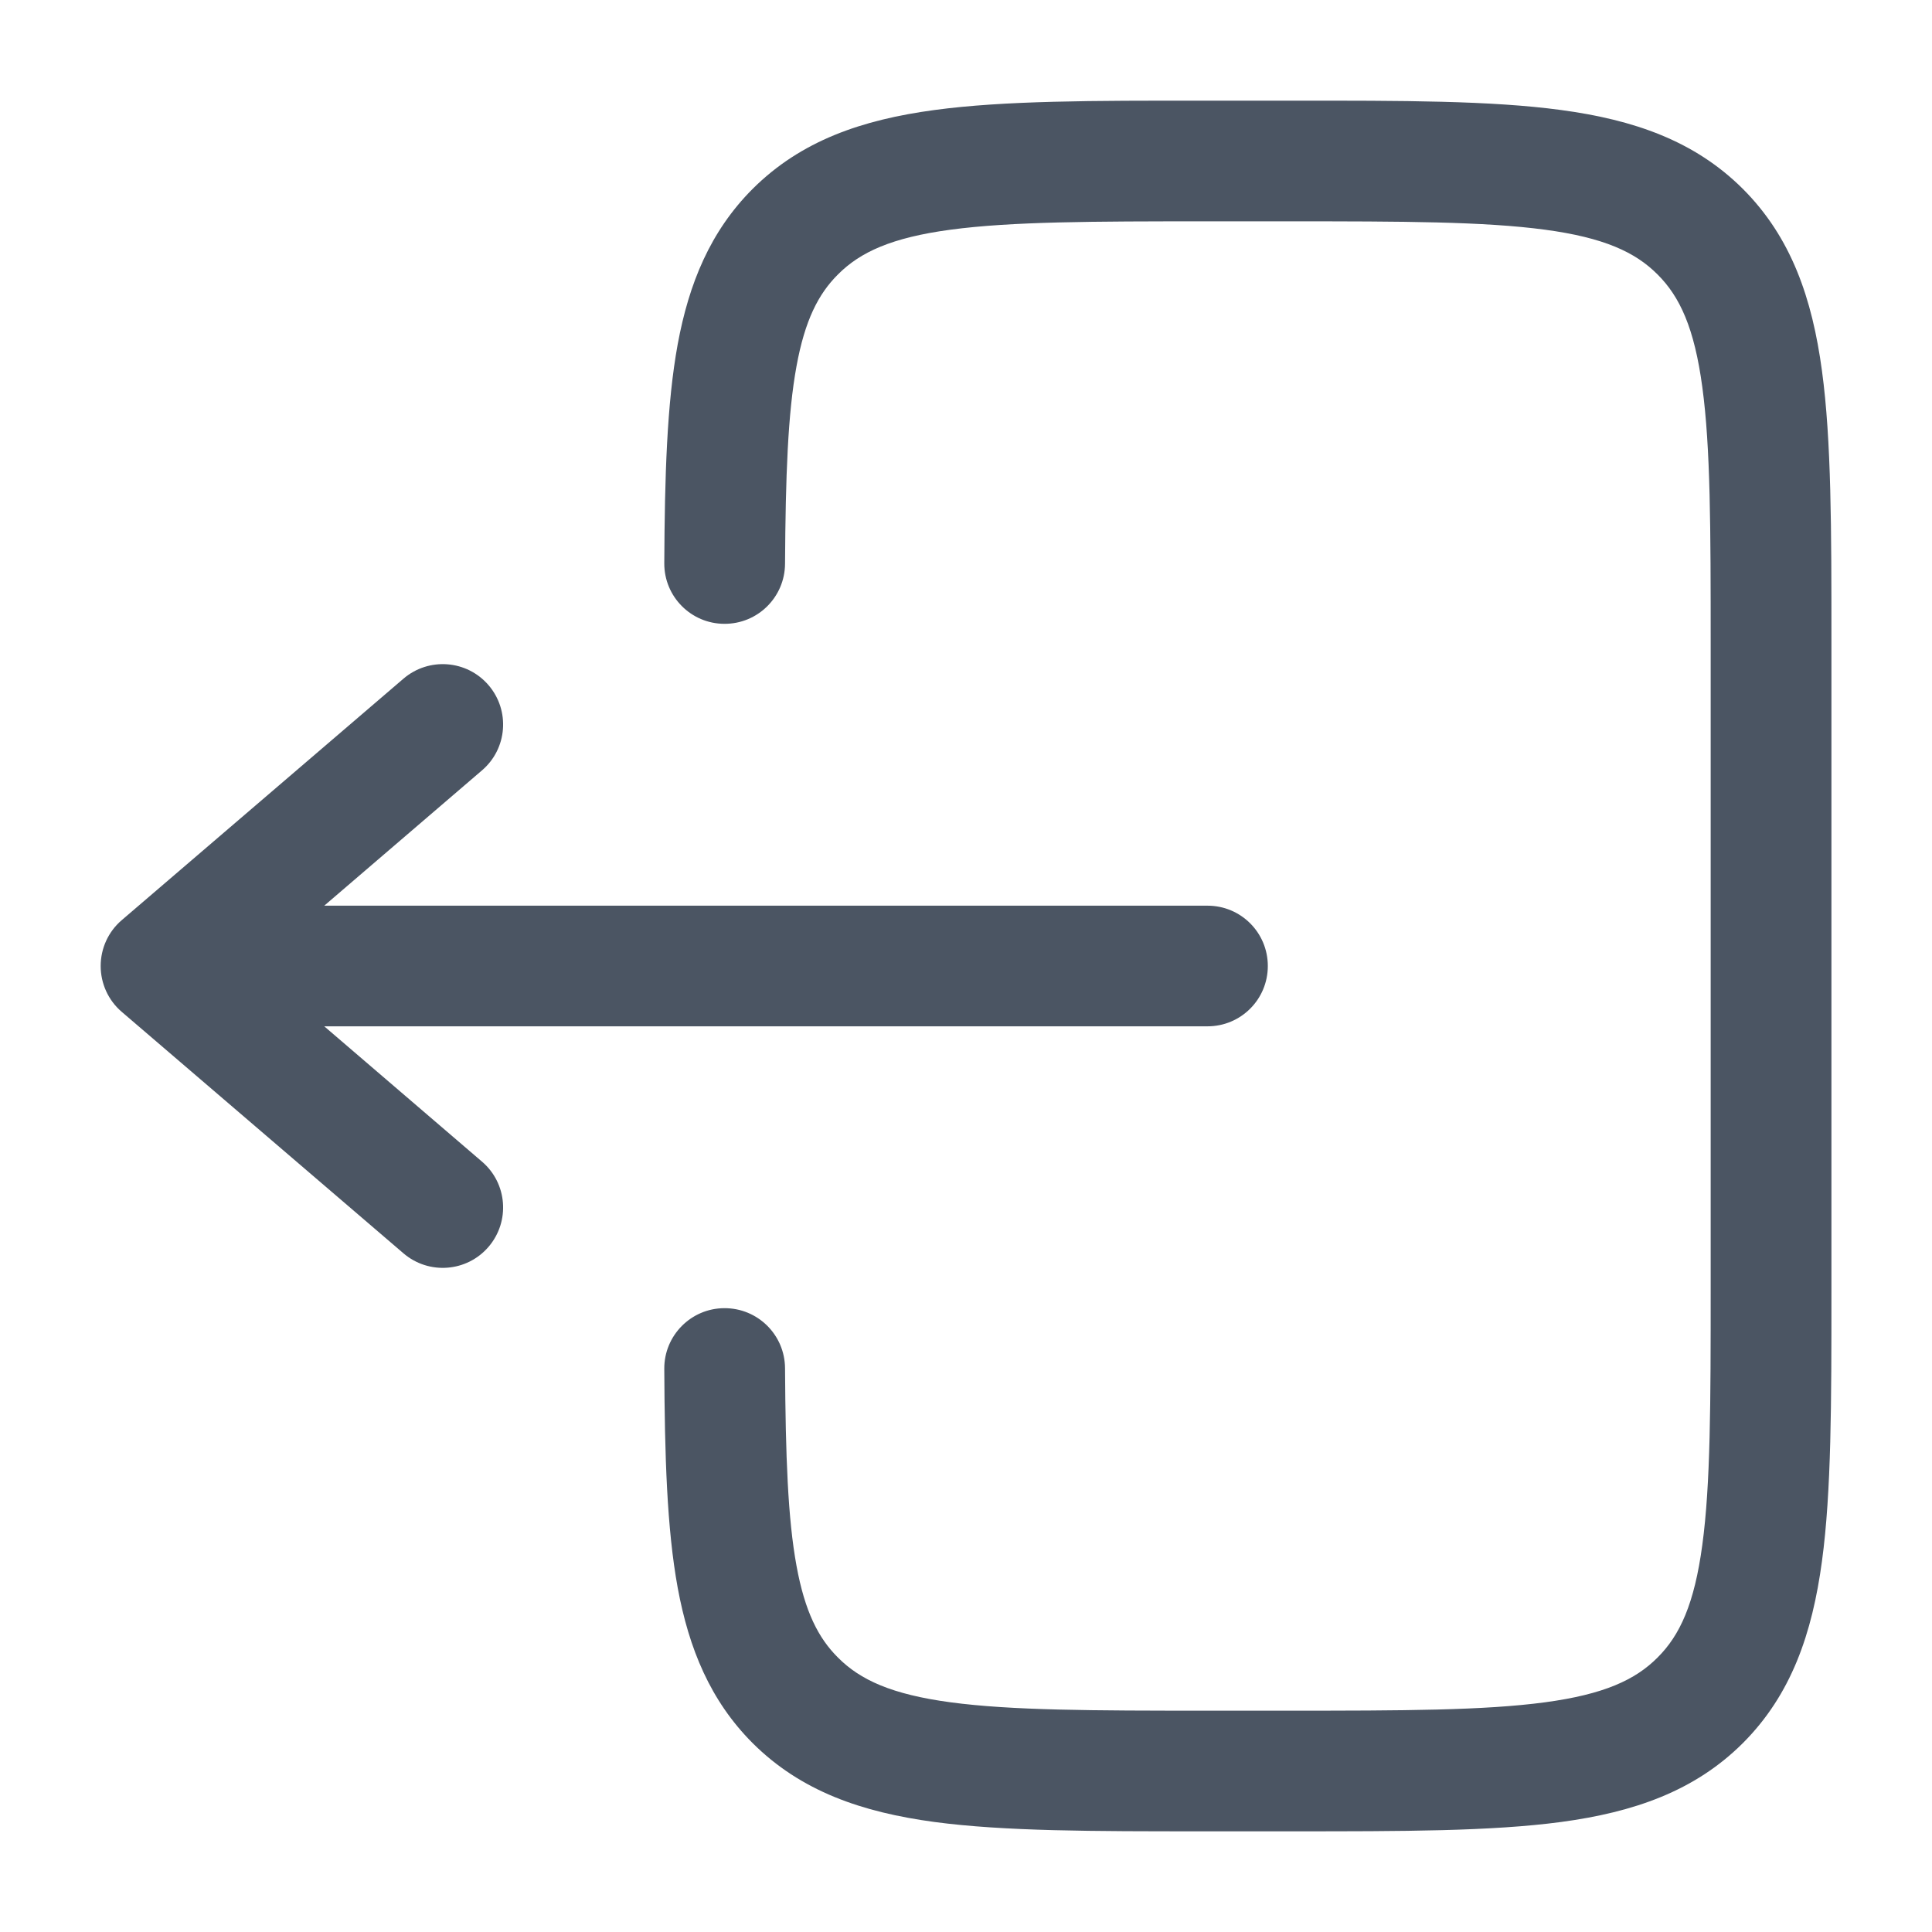
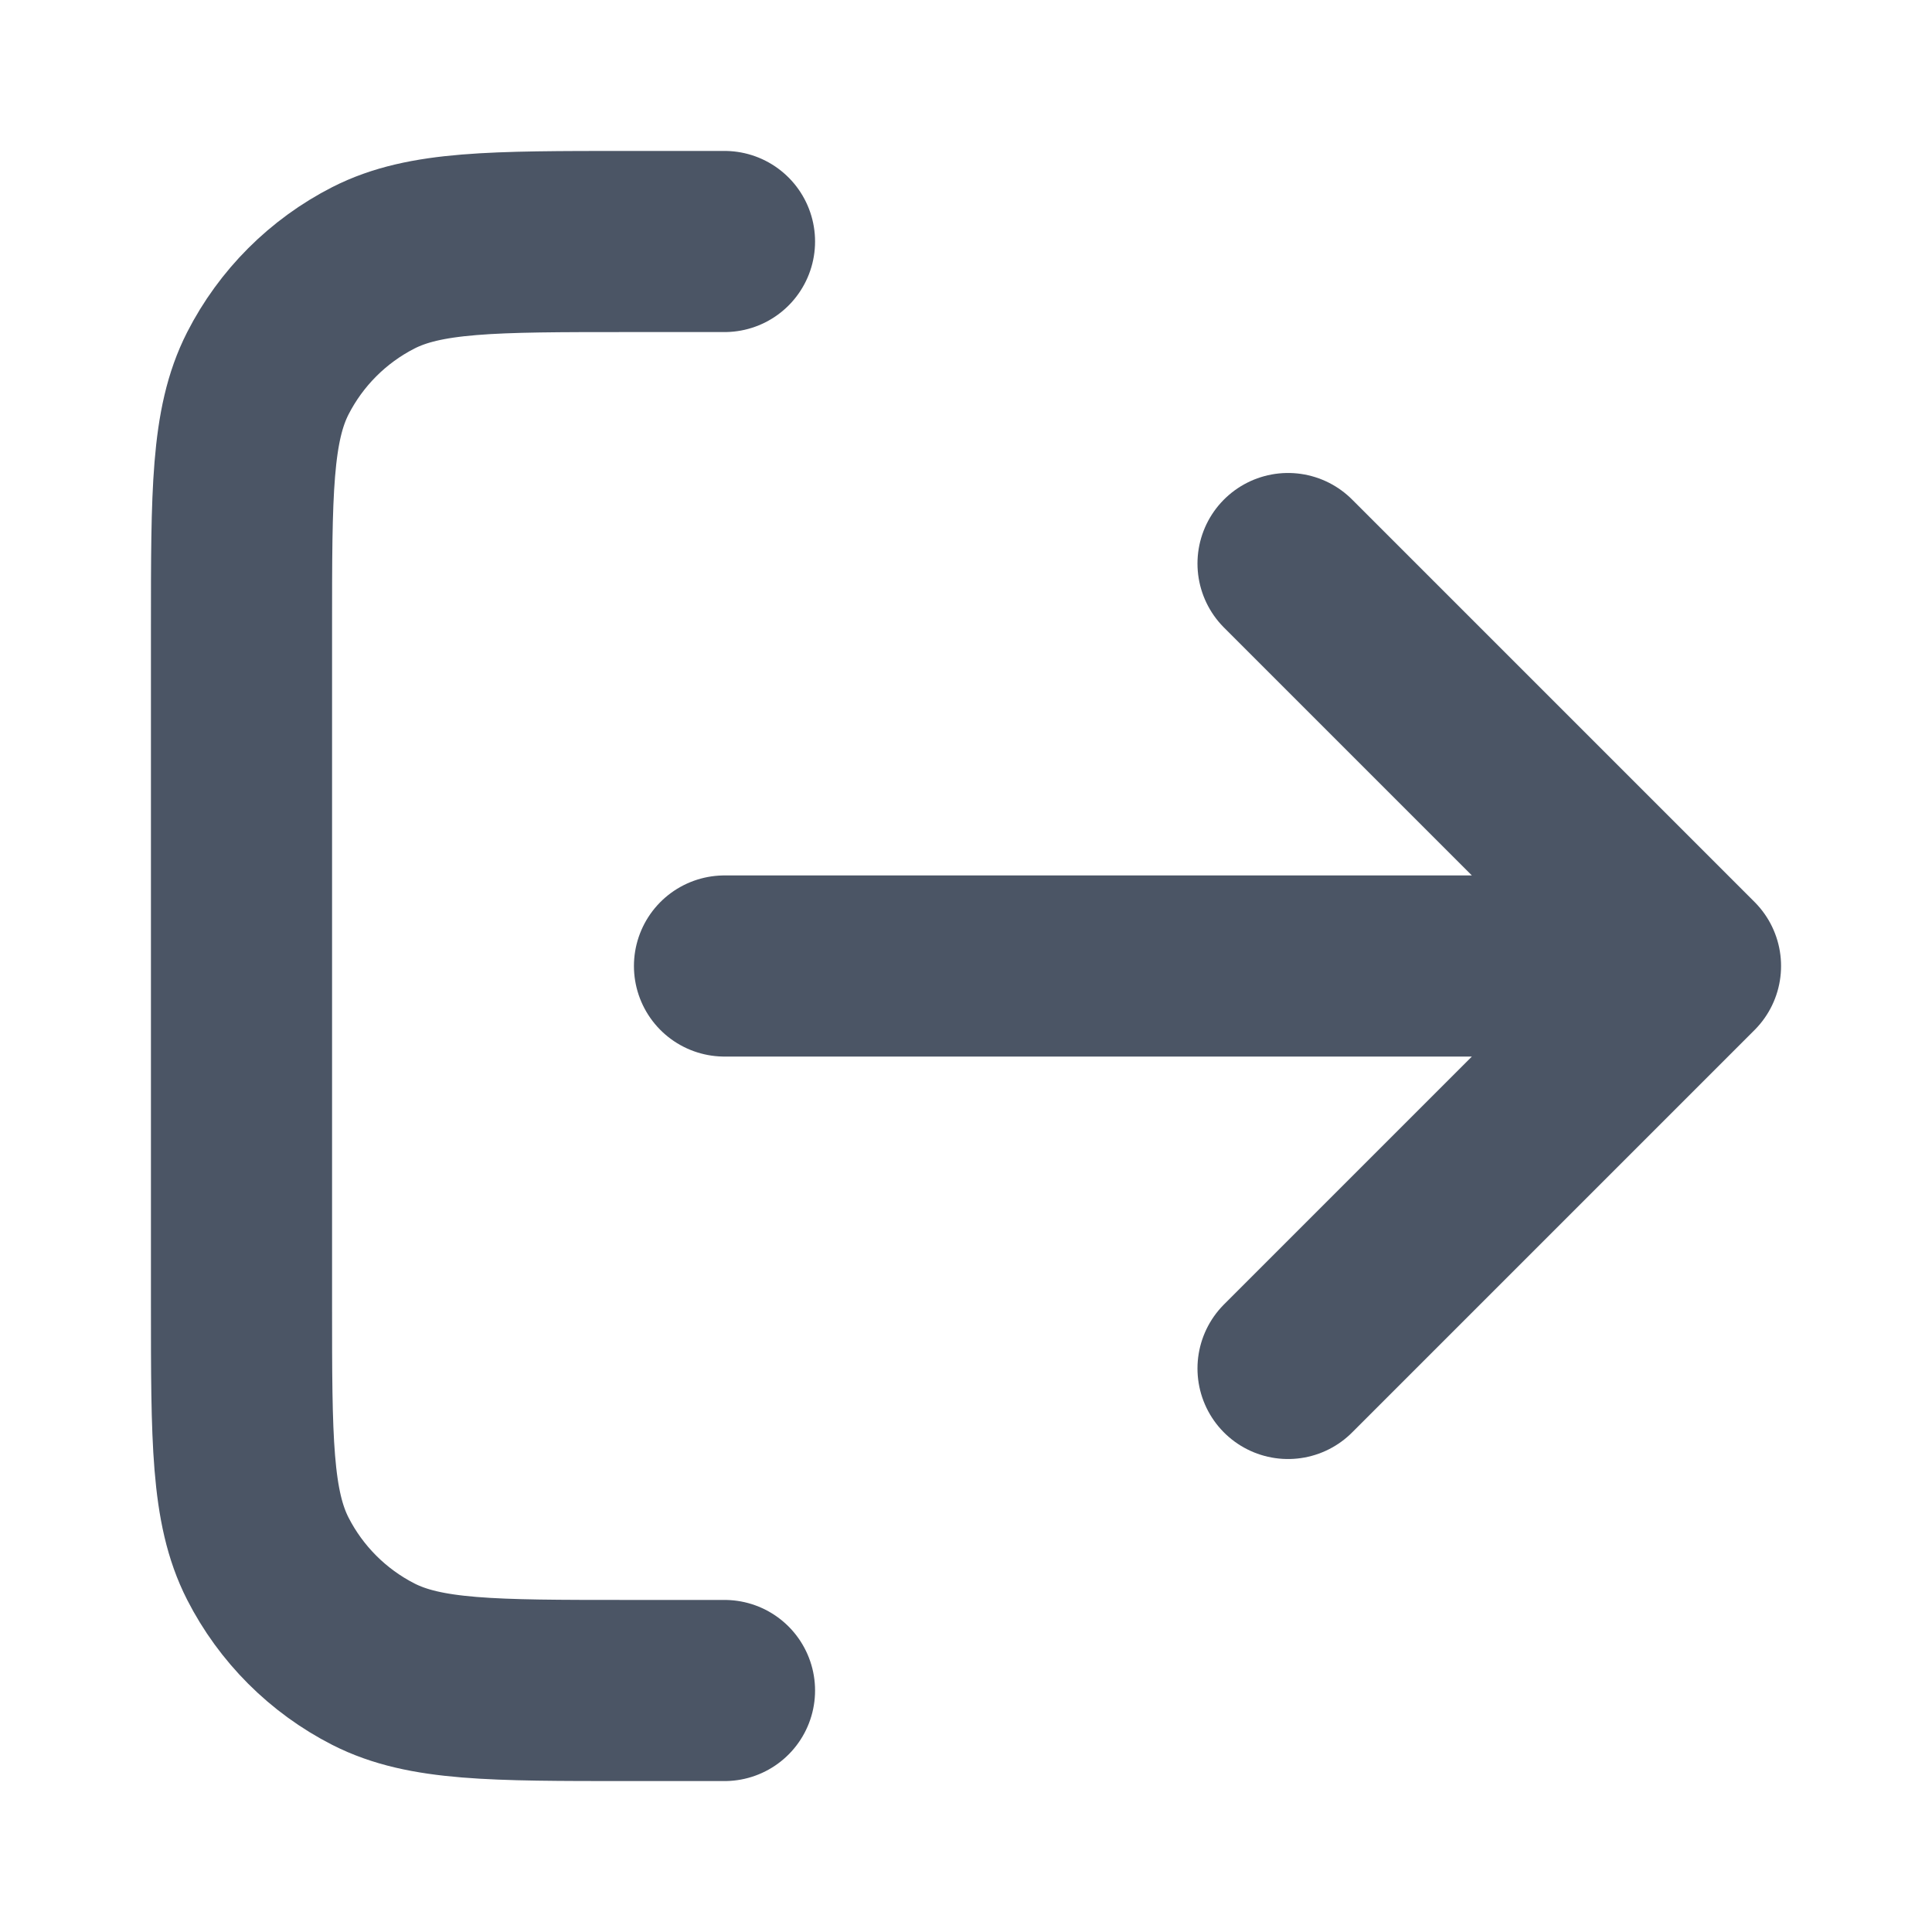
- <svg xmlns="http://www.w3.org/2000/svg" width="18" height="18" viewBox="0 0 18 18" fill="none">
-   <path d="M11.209 0.938C10.183 0.937 9.357 0.937 8.706 1.025C8.031 1.116 7.463 1.31 7.011 1.761C6.618 2.155 6.419 2.639 6.314 3.207C6.213 3.76 6.193 4.436 6.189 5.247C6.187 5.558 6.438 5.811 6.748 5.812C7.059 5.814 7.312 5.564 7.314 5.253C7.319 4.433 7.34 3.852 7.421 3.411C7.499 2.985 7.624 2.739 7.807 2.557C8.014 2.349 8.306 2.214 8.856 2.14C9.423 2.064 10.174 2.062 11.25 2.062H12C13.077 2.062 13.828 2.064 14.394 2.14C14.944 2.214 15.236 2.349 15.443 2.557C15.651 2.764 15.786 3.056 15.86 3.606C15.937 4.173 15.938 4.923 15.938 6V12C15.938 13.077 15.937 13.827 15.86 14.394C15.786 14.944 15.651 15.236 15.443 15.443C15.236 15.651 14.944 15.786 14.394 15.86C13.828 15.936 13.077 15.938 12 15.938H11.25C10.174 15.938 9.423 15.936 8.856 15.86C8.306 15.786 8.014 15.651 7.807 15.443C7.624 15.261 7.499 15.015 7.421 14.589C7.34 14.148 7.319 13.567 7.314 12.747C7.312 12.436 7.059 12.186 6.748 12.188C6.438 12.189 6.187 12.443 6.189 12.753C6.193 13.564 6.213 14.24 6.314 14.793C6.419 15.361 6.618 15.845 7.011 16.239C7.463 16.69 8.031 16.884 8.706 16.975C9.357 17.062 10.183 17.062 11.209 17.062H12.041C13.067 17.062 13.894 17.062 14.544 16.975C15.219 16.884 15.787 16.69 16.239 16.239C16.69 15.787 16.884 15.219 16.975 14.544C17.063 13.894 17.063 13.067 17.063 12.041V5.959C17.063 4.933 17.063 4.106 16.975 3.456C16.884 2.781 16.69 2.213 16.239 1.761C15.787 1.31 15.219 1.116 14.544 1.025C13.894 0.937 13.067 0.937 12.041 0.938H11.209Z" fill="#4B5563" />
-   <path d="M11.25 8.438C11.561 8.438 11.812 8.689 11.812 9C11.812 9.311 11.561 9.562 11.25 9.562H3.021L4.491 10.823C4.727 11.025 4.754 11.38 4.552 11.616C4.35 11.852 3.995 11.879 3.759 11.677L1.134 9.427C1.009 9.32 0.938 9.164 0.938 9C0.938 8.836 1.009 8.68 1.134 8.573L3.759 6.323C3.995 6.121 4.35 6.148 4.552 6.384C4.754 6.62 4.727 6.975 4.491 7.177L3.021 8.438H11.25Z" fill="#4B5563" />
+ <svg xmlns="http://www.w3.org/2000/svg" width="16" height="16" viewBox="0 0 16 16" fill="none">
+   <path d="M10.667 11.333L14 8M14 8L10.667 4.667M14 8H6M6 2H5.2C4.08 2 3.52 2 3.092 2.218C2.716 2.41 2.41 2.716 2.218 3.092C2 3.52 2 4.08 2 5.2V10.8C2 11.92 2 12.48 2.218 12.908C2.41 13.284 2.716 13.59 3.092 13.782C3.52 14 4.08 14 5.2 14H6" stroke="#4B5565" stroke-width="1.5" stroke-linecap="round" stroke-linejoin="round" />
</svg>
